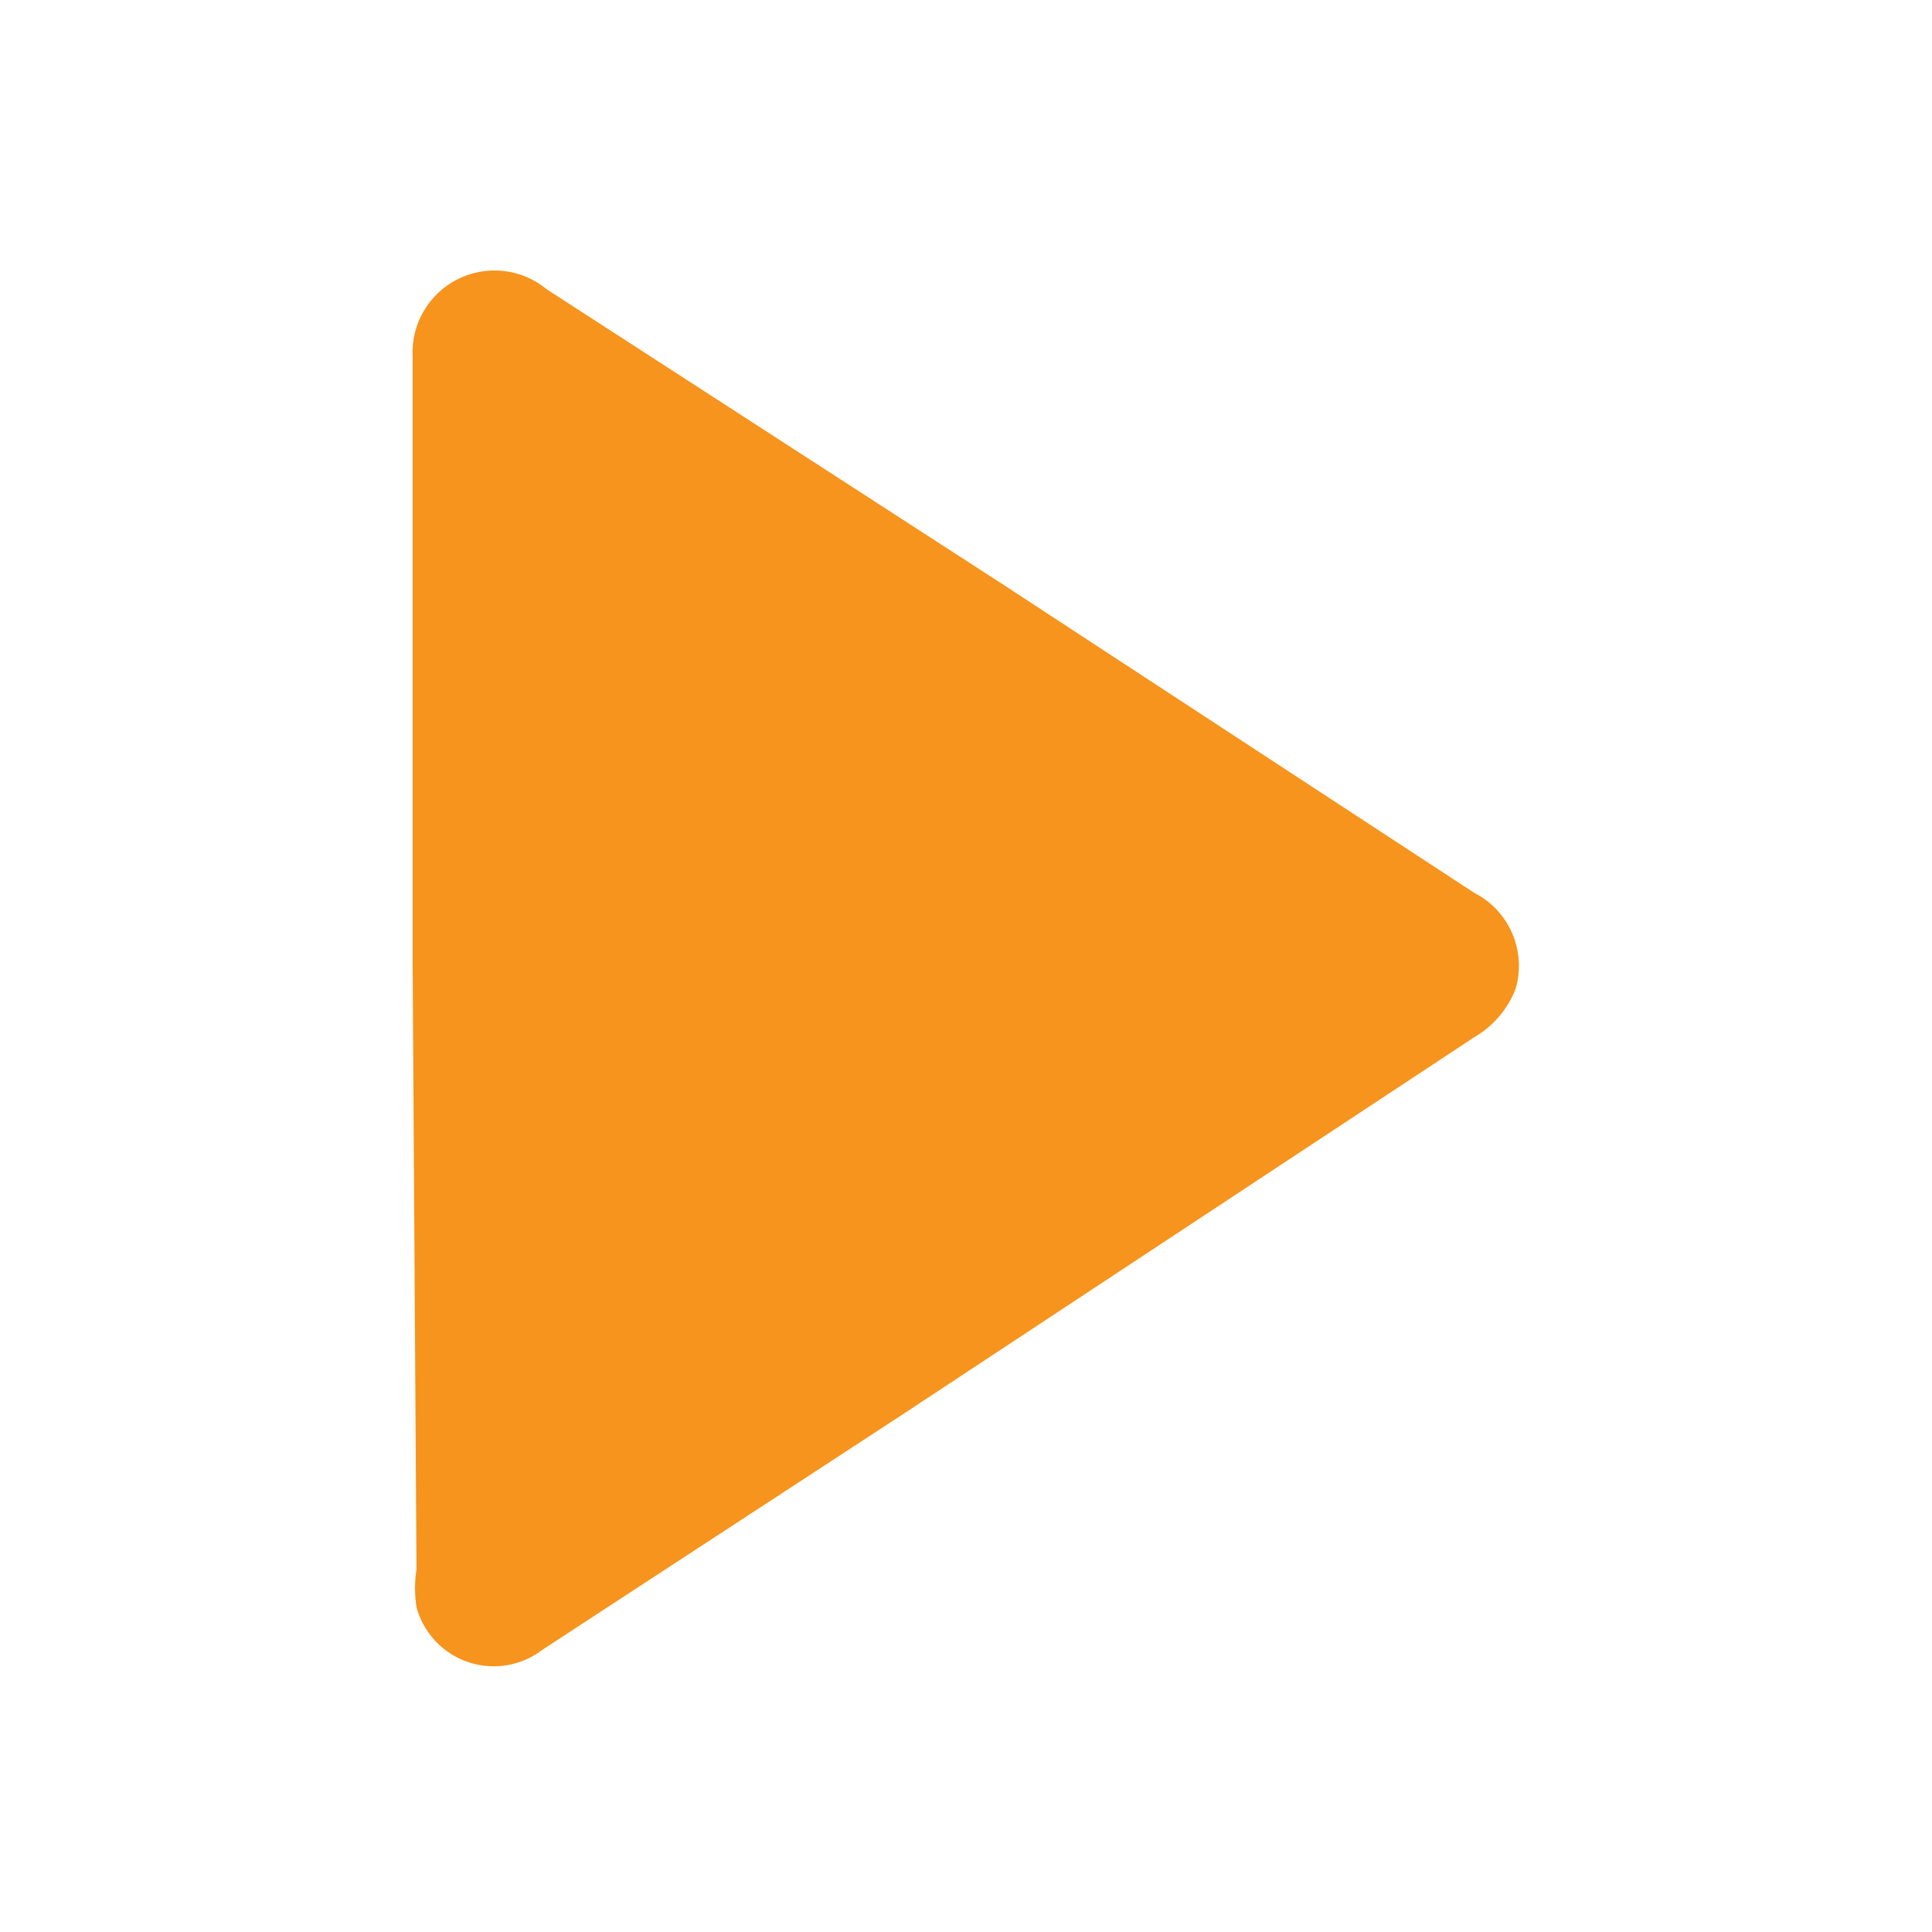
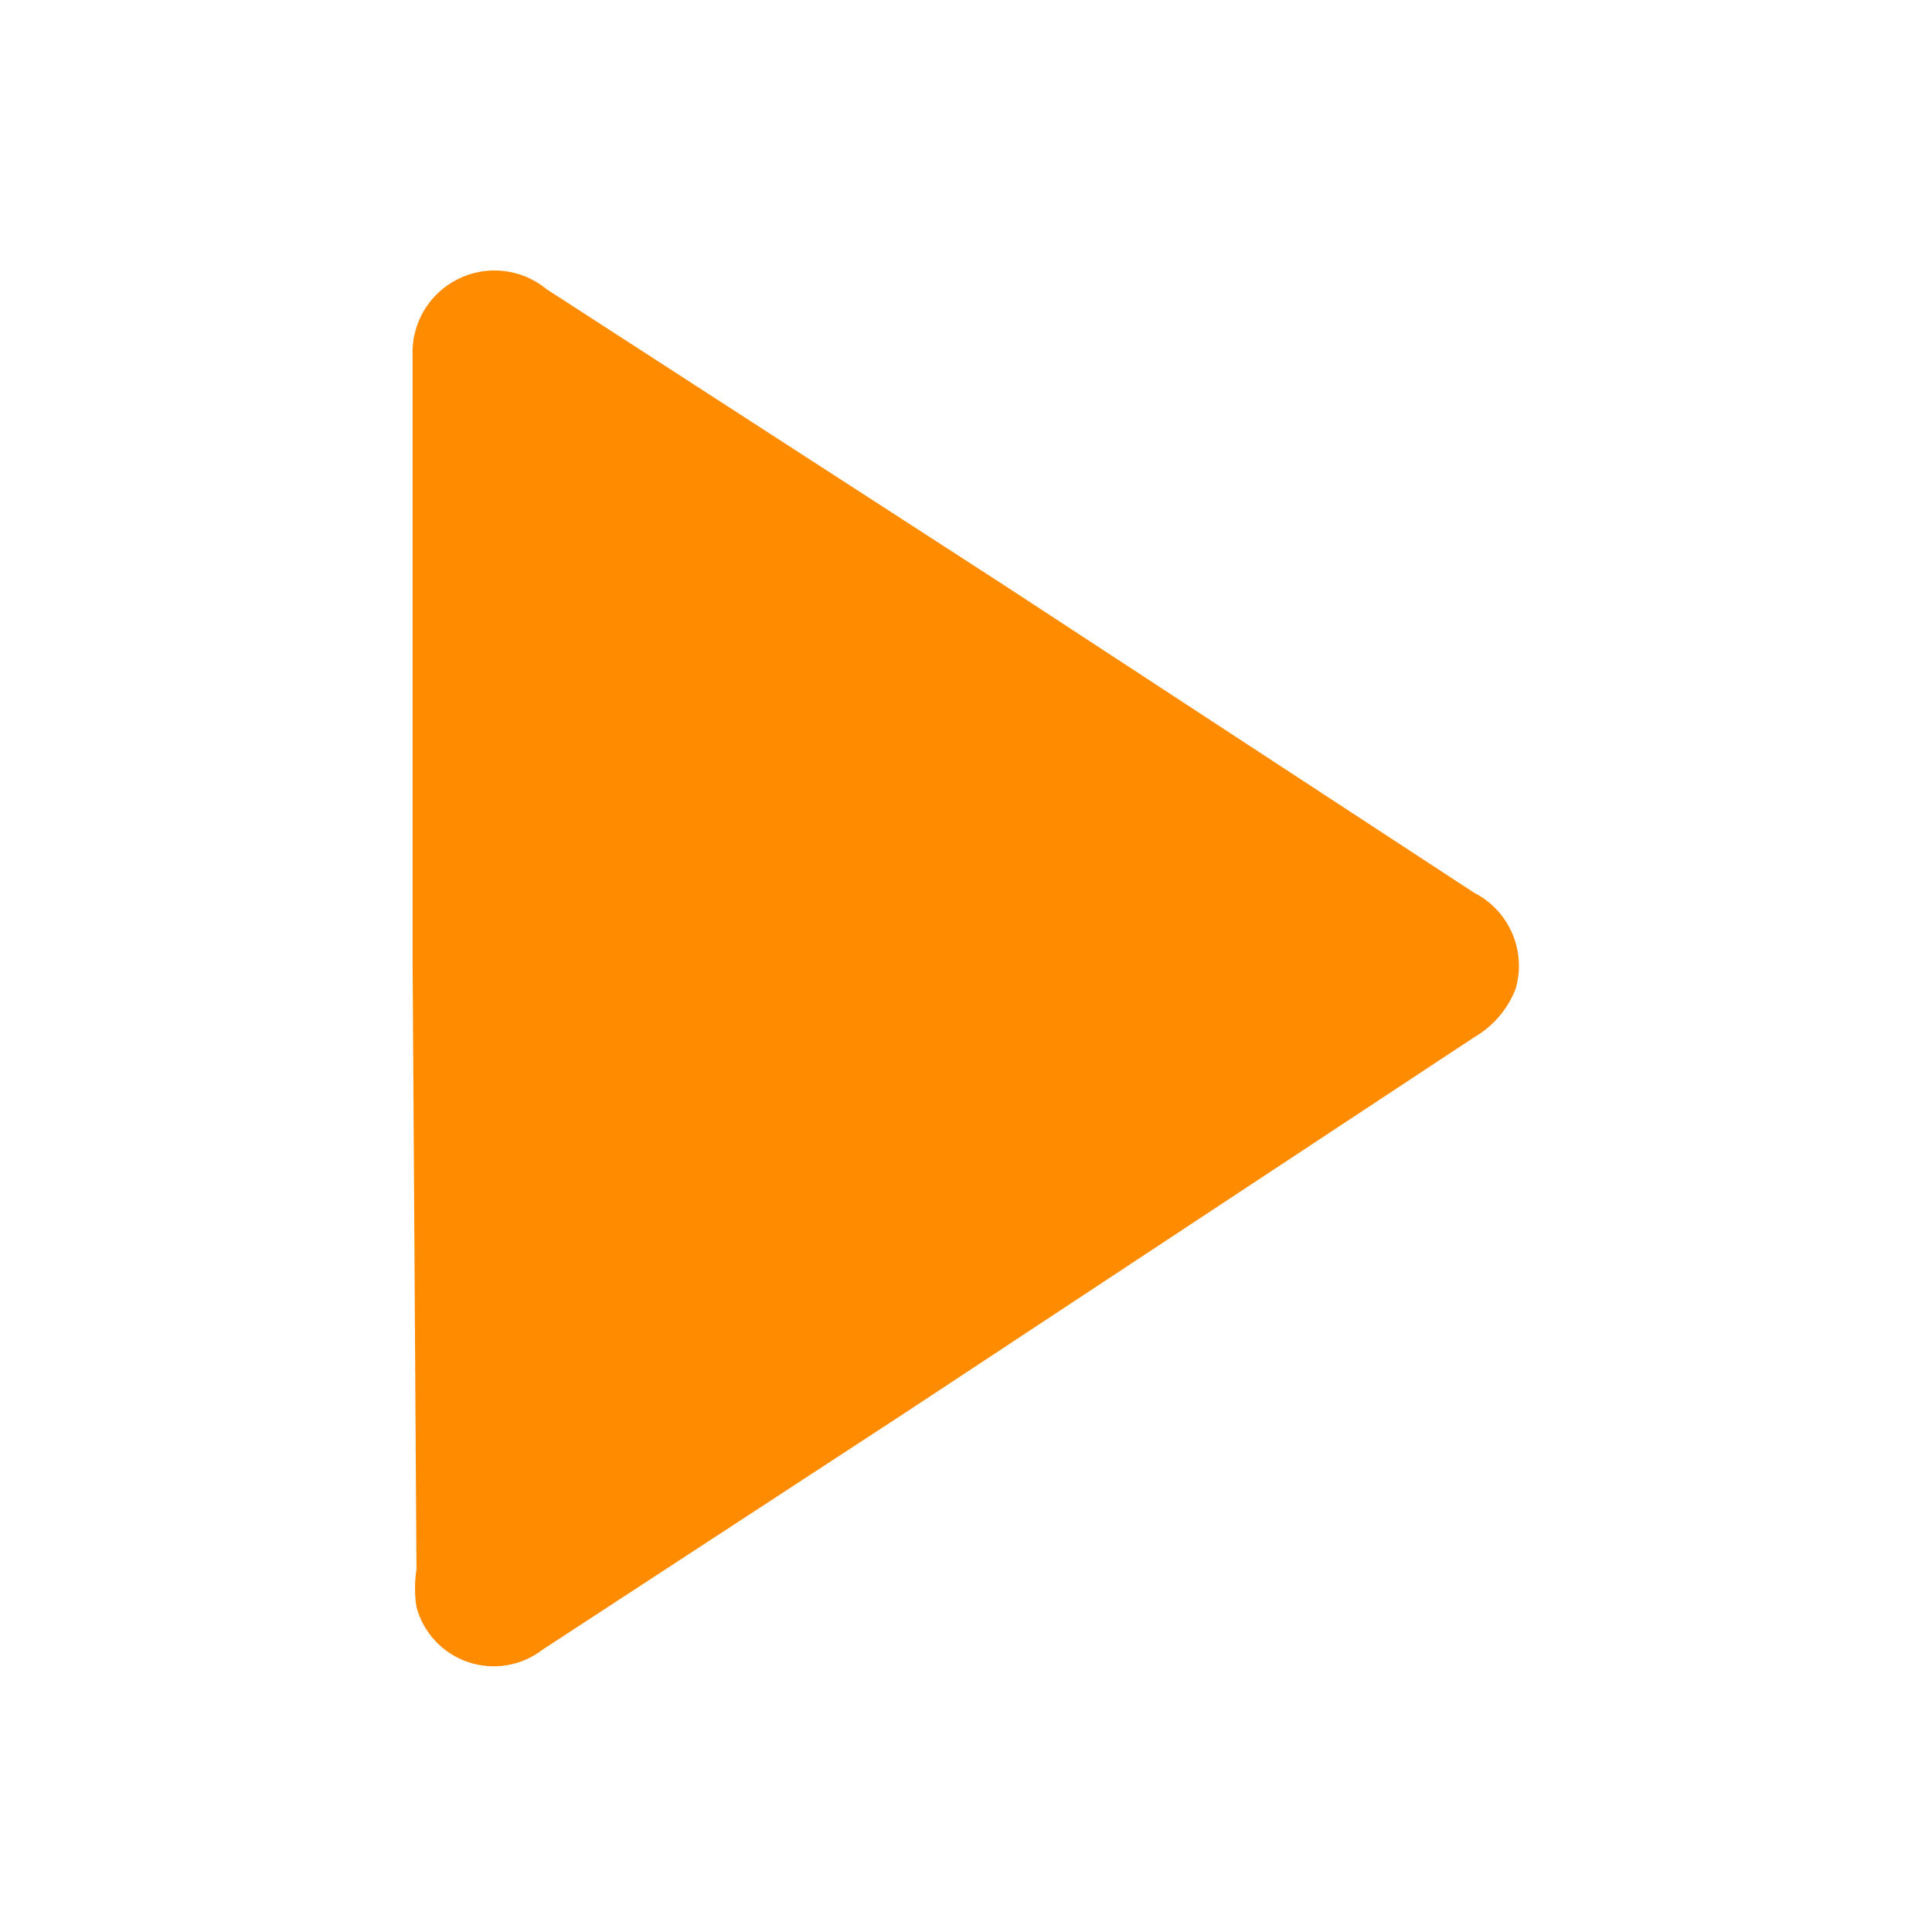
<svg xmlns="http://www.w3.org/2000/svg" viewBox="0 0 20.04 20.04">
  <defs>
-     <style>.cls-1{fill:none;}.cls-2{fill:#f7941d;}</style>
+     <style>.cls-1{fill:none;}.cls-2{fill:#ff8b00;}</style>
  </defs>
  <g id="Layer_2" data-name="Layer 2">
    <g id="Layer_1-2" data-name="Layer 1">
      <rect class="cls-1" width="20.04" height="20.04" />
      <path class="cls-2" d="M4.28,10V3.7A.85.85,0,0,1,5.67,3L10.4,6.06l4.89,3.2a.85.85,0,0,1,.43,1,1,1,0,0,1-.43.5L9.38,14.66,5.63,17.11a.83.83,0,0,1-1.31-.44,1.26,1.26,0,0,1,0-.39Z" />
    </g>
  </g>
</svg>
